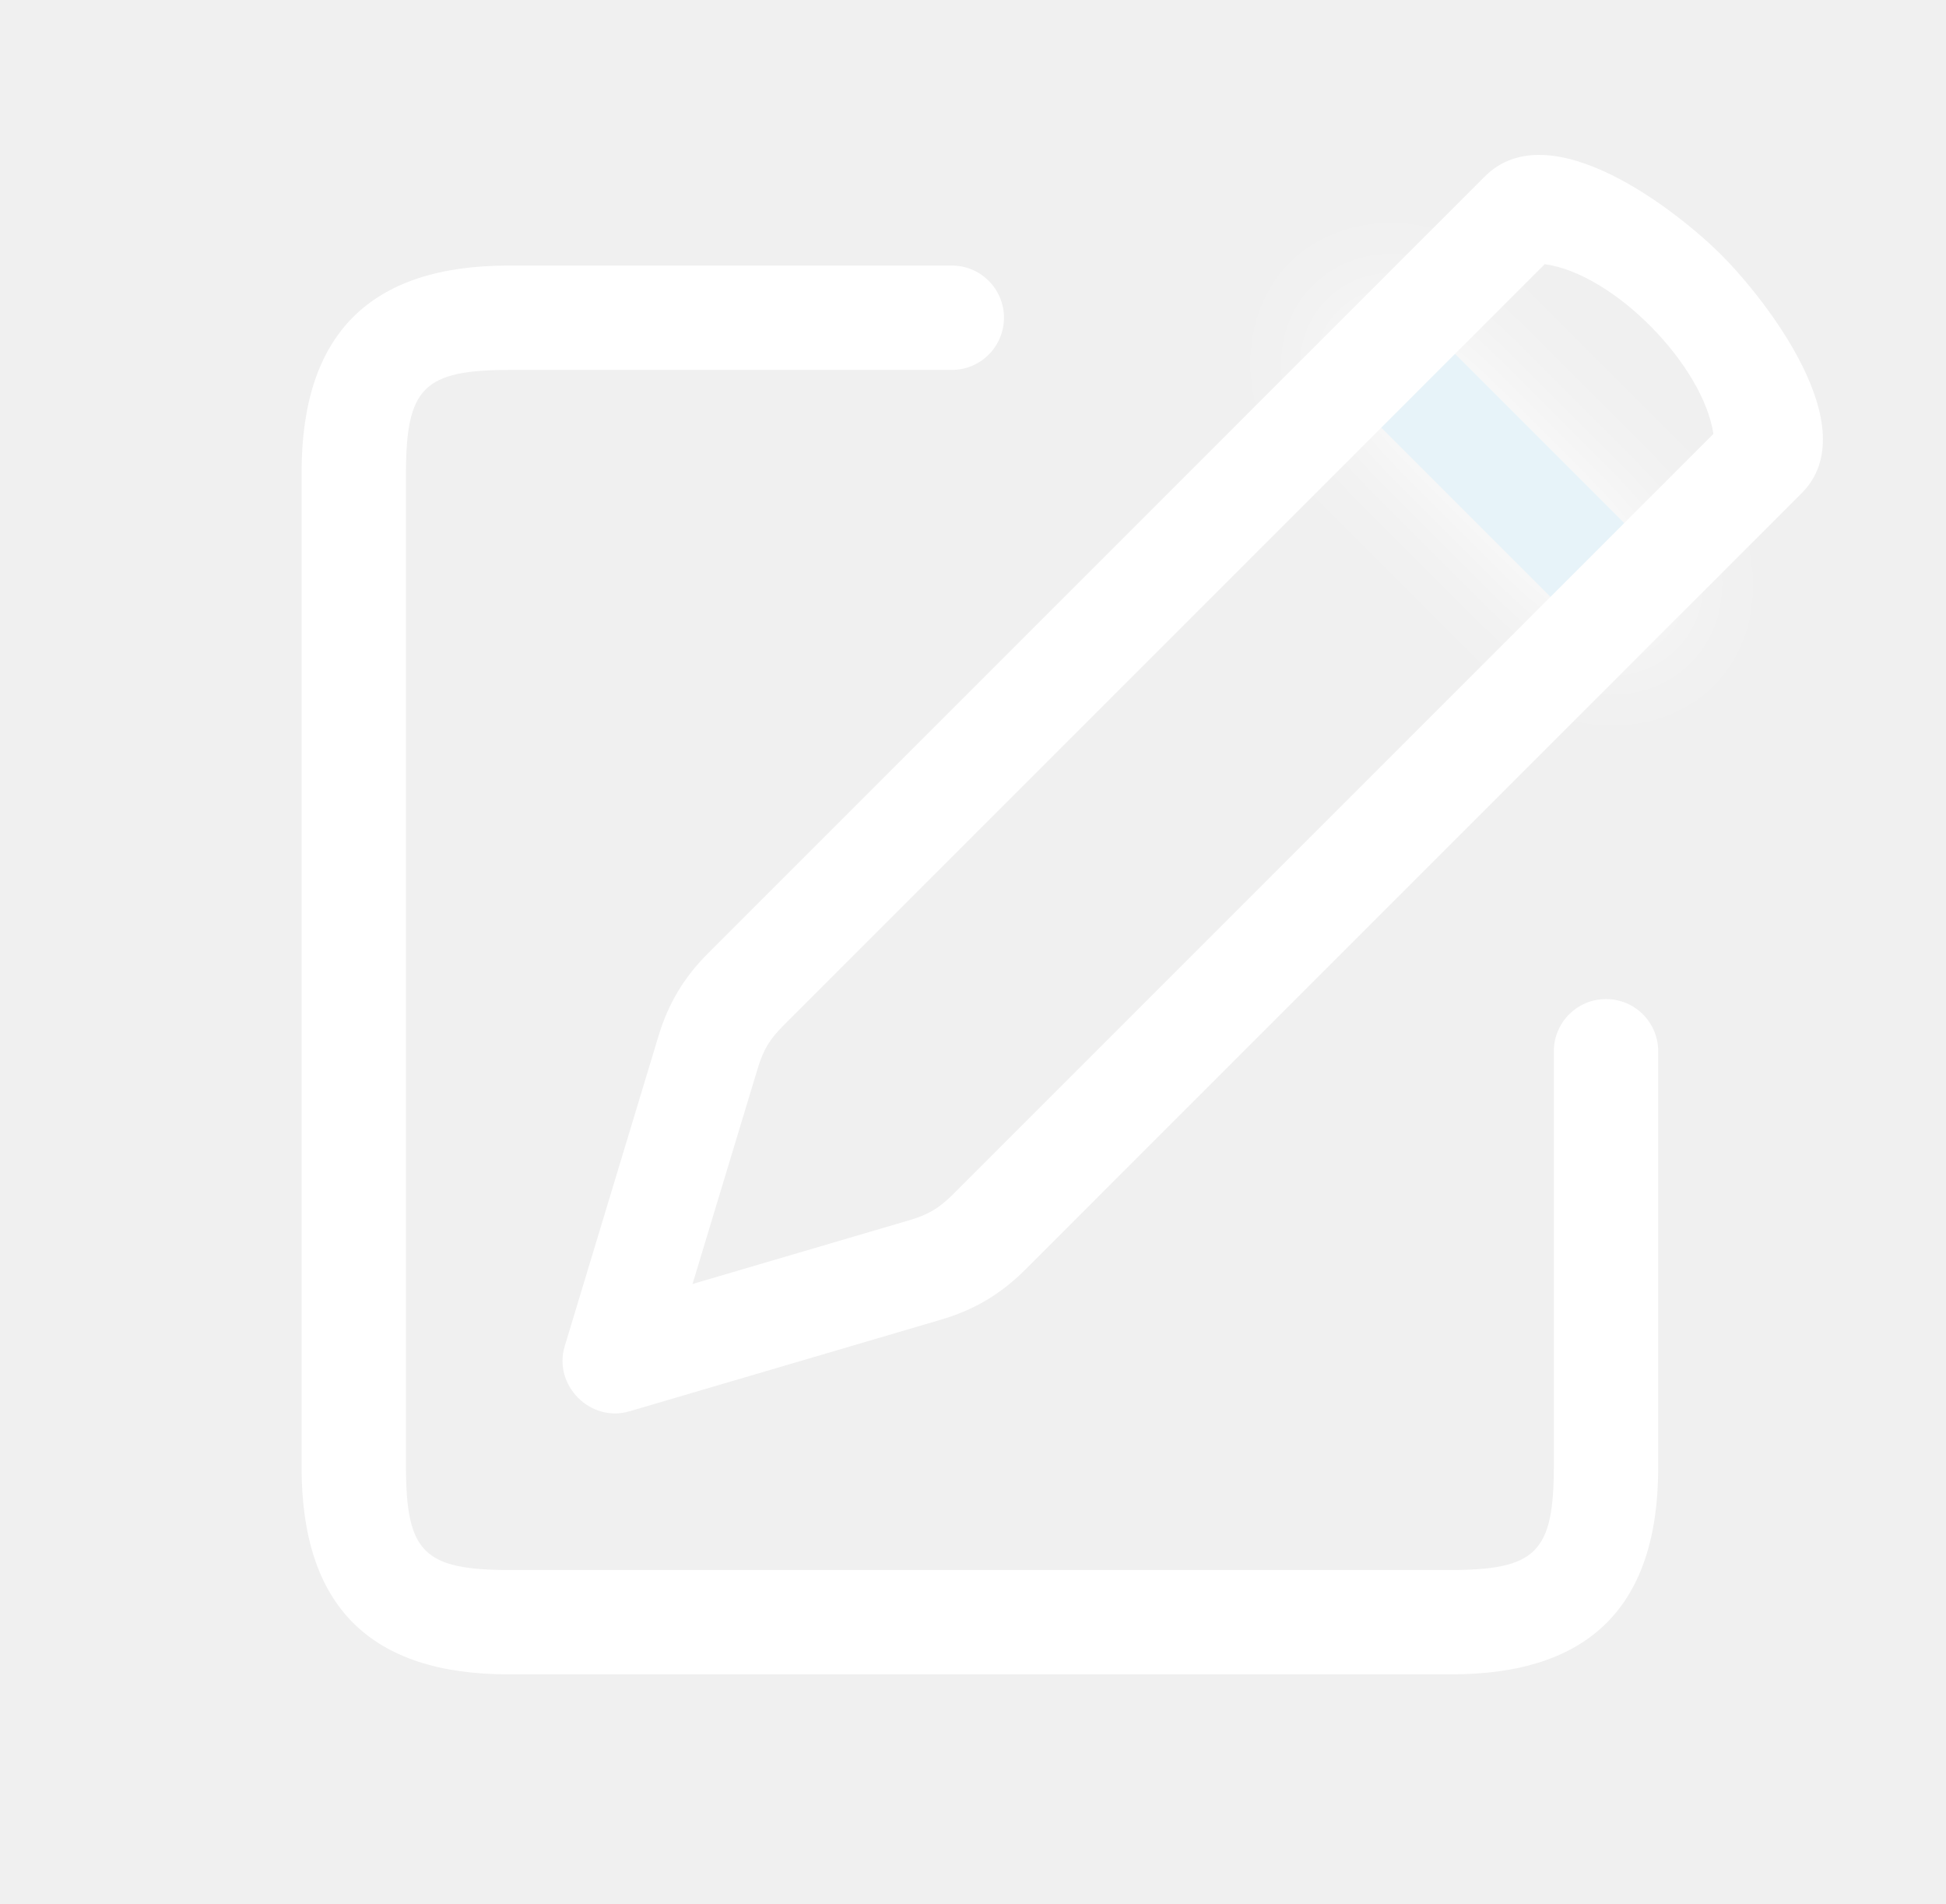
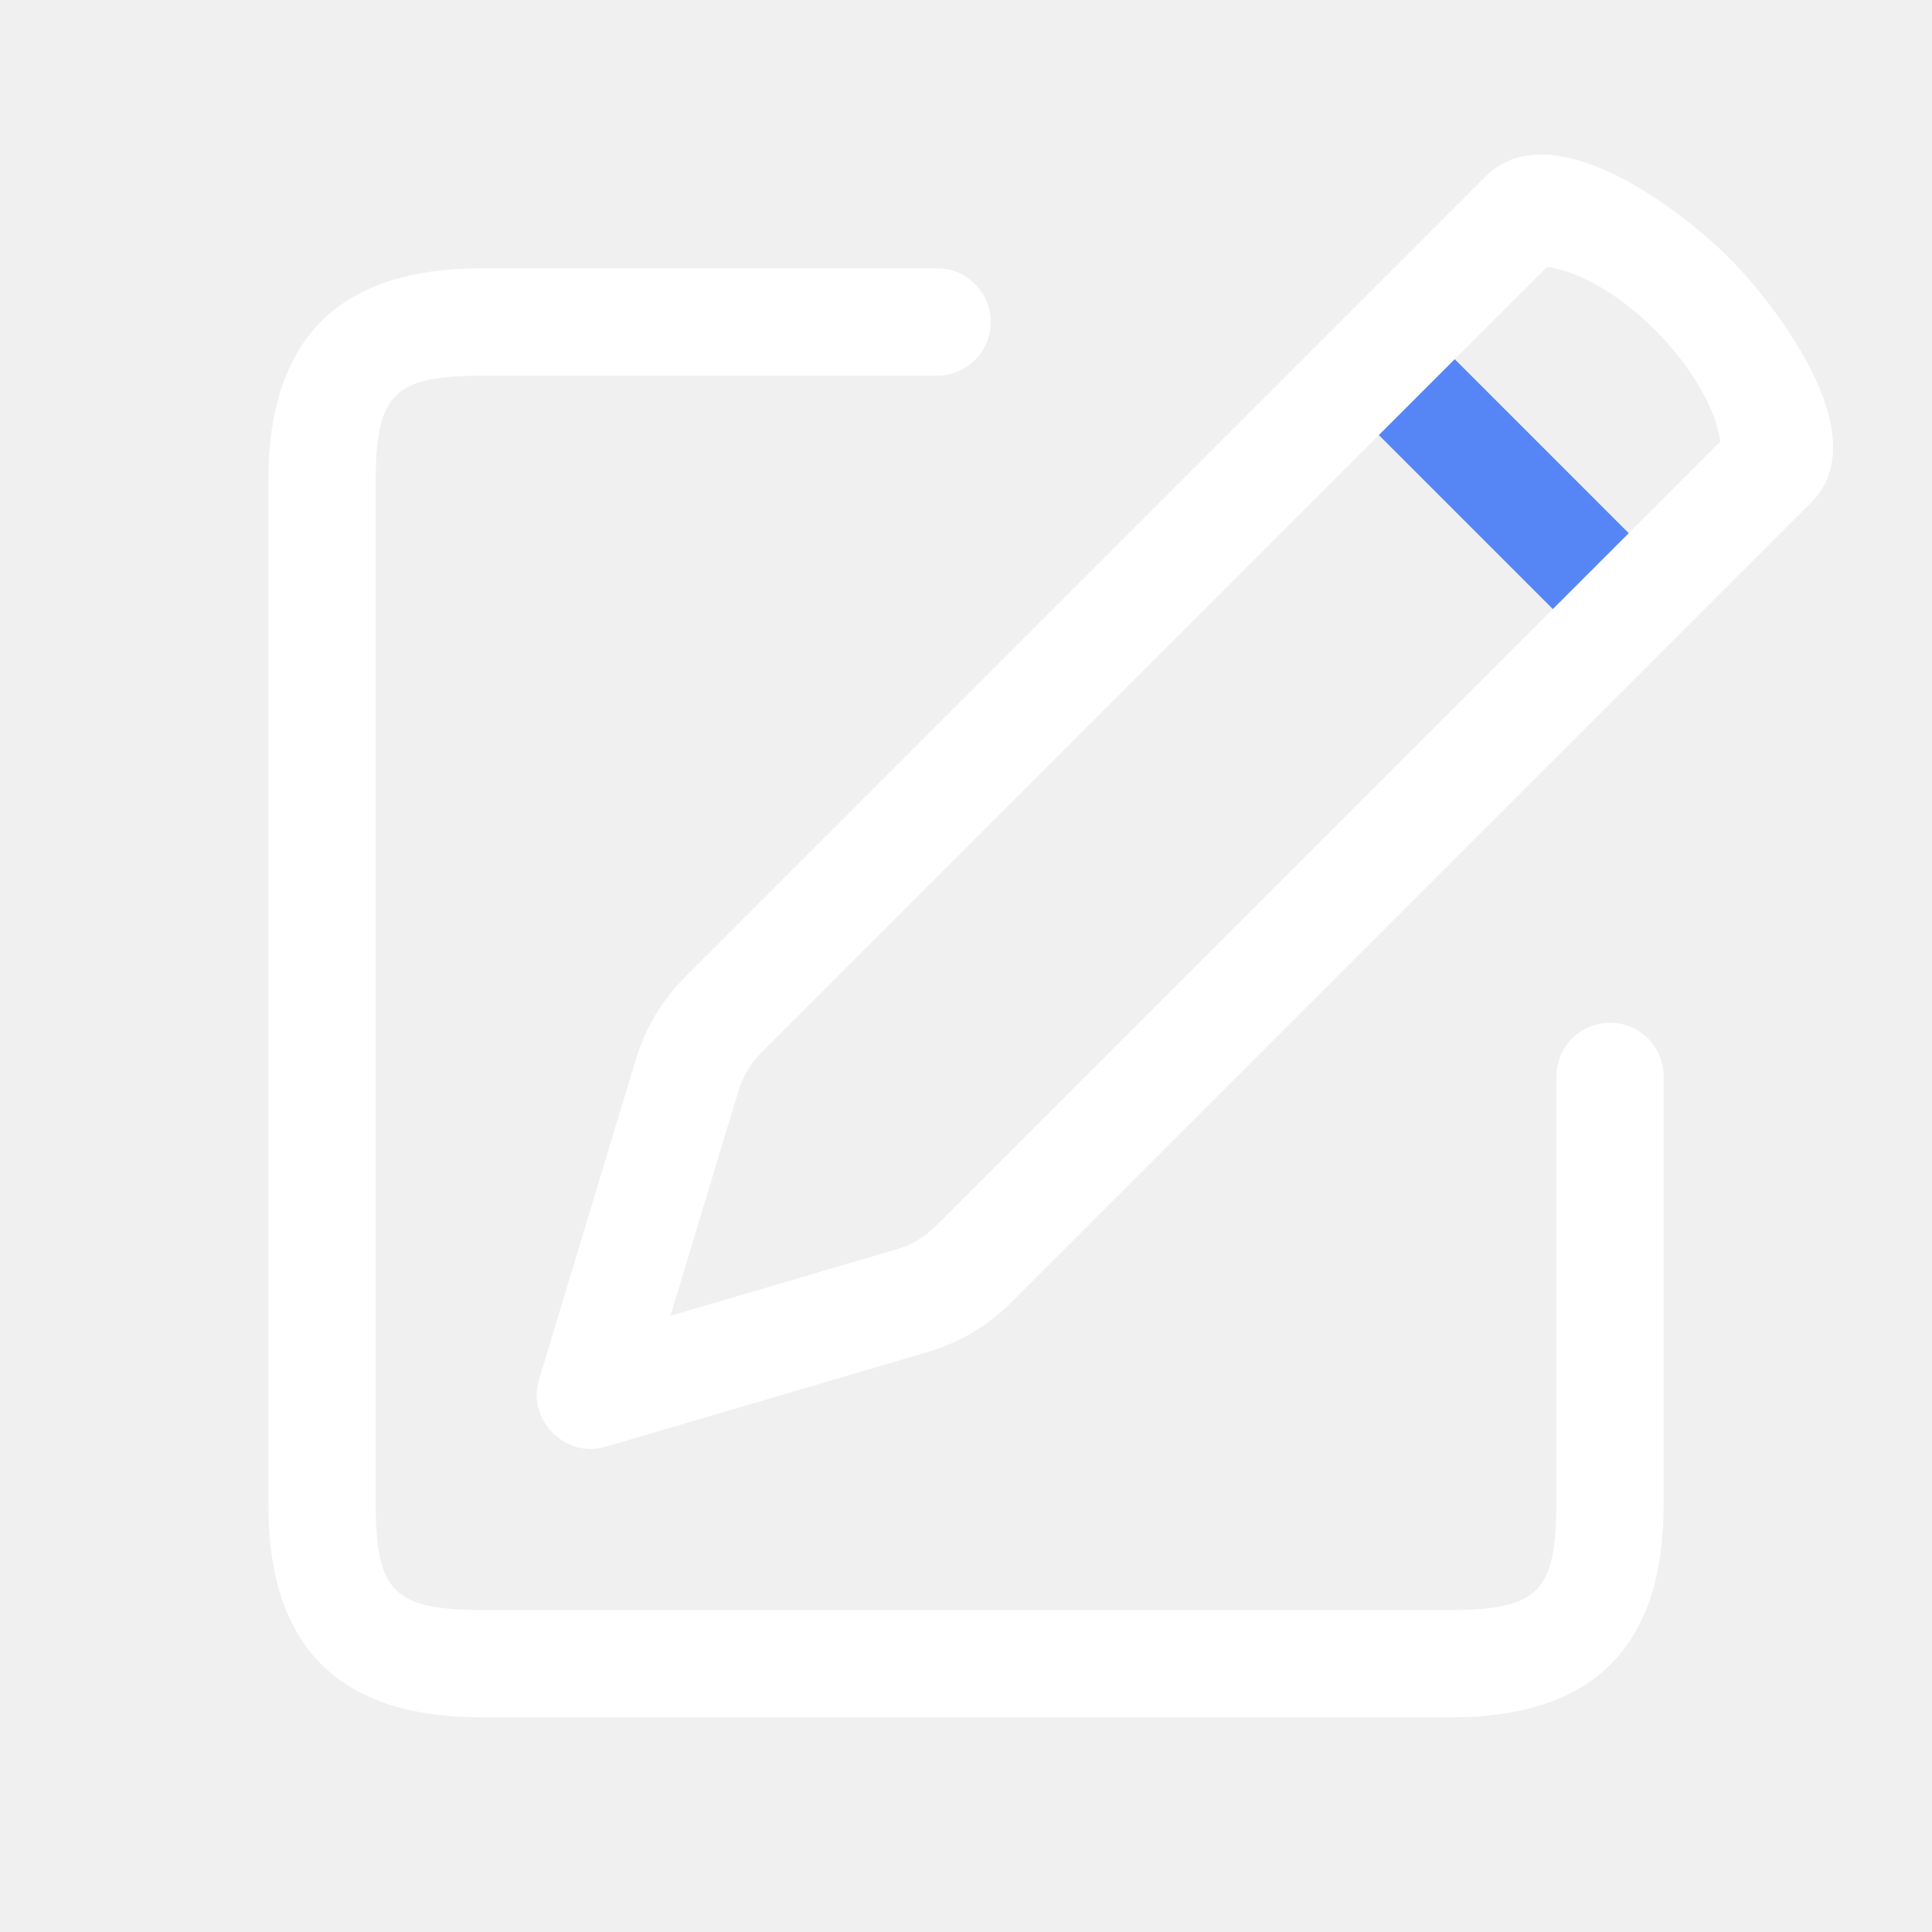
- <svg xmlns="http://www.w3.org/2000/svg" width="46" height="45" viewBox="0 0 46 45" fill="none">
-   <g filter="url(#filter0_d)">
-     <path d="M32.88 6.85L39.857 13.827L38.113 15.571L31.136 8.594L32.88 6.85Z" fill="#E7F3F9" />
-   </g>
-   <path fill-rule="evenodd" clip-rule="evenodd" d="M16.744 22.527C16.166 23.104 15.798 23.718 15.562 24.5L15.562 24.501L13.349 31.821C13.07 32.742 13.954 33.633 14.877 33.361L22.233 31.197C23.03 30.963 23.654 30.593 24.241 30.006L42.587 11.659C44.135 10.112 41.713 7.048 40.685 6.021C39.655 4.992 36.645 2.626 35.099 4.171L16.744 22.527ZM40.502 10.257L22.535 28.224C22.195 28.563 21.947 28.71 21.487 28.846L16.37 30.351L17.908 25.265C18.044 24.814 18.192 24.567 18.525 24.235L36.515 6.244C38.155 6.472 40.259 8.634 40.502 10.257Z" fill="white" />
-   <path fill-rule="evenodd" clip-rule="evenodd" d="M12.023 6.277L22.499 6.277C23.18 6.277 23.732 6.829 23.732 7.51C23.732 8.192 23.18 8.744 22.499 8.744H12.062C10.01 8.744 9.596 9.158 9.596 11.211V34.645C9.596 36.698 10.01 37.112 12.062 37.112H34.263C36.316 37.112 36.73 36.698 36.73 34.645V24.849C36.73 24.168 37.282 23.616 37.964 23.616C38.645 23.616 39.197 24.168 39.197 24.849V34.684C39.197 37.962 37.58 39.579 34.303 39.578H12.023C8.746 39.579 7.129 37.962 7.129 34.684V11.171C7.129 7.894 8.746 6.277 12.023 6.277Z" fill="white" />
-   <defs>
-     <filter id="filter0_d" x="28.499" y="4.213" width="13.994" height="13.994" filterUnits="userSpaceOnUse" color-interpolation-filters="sRGB">
-       <feFlood flood-opacity="0" result="BackgroundImageFix" />
-       <feColorMatrix in="SourceAlpha" type="matrix" values="0 0 0 0 0 0 0 0 0 0 0 0 0 0 0 0 0 0 127 0" />
-       <feOffset />
-       <feGaussianBlur stdDeviation="1.318" />
-       <feColorMatrix type="matrix" values="0 0 0 0 1 0 0 0 0 1 0 0 0 0 1 0 0 0 1 0" />
-       <feBlend mode="normal" in2="BackgroundImageFix" result="effect1_dropShadow" />
-       <feBlend mode="normal" in="SourceGraphic" in2="effect1_dropShadow" result="shape" />
-     </filter>
-   </defs>
+ <svg xmlns="http://www.w3.org/2000/svg" width="68" height="68" viewBox="0 0 68 68" fill="none">
+   <path d="M48.882 10.322L59.567 21.007L56.896 23.678L46.211 12.993L48.882 10.322Z" fill="#5686F5" />
+   <path fill-rule="evenodd" clip-rule="evenodd" d="M24.169 34.331C23.285 35.214 22.721 36.155 22.36 37.352L22.359 37.354L18.97 48.565C18.543 49.975 19.898 51.339 21.311 50.923L32.576 47.609C33.796 47.251 34.752 46.684 35.651 45.784L63.748 17.688C66.118 15.318 62.409 10.625 60.835 9.053C59.257 7.476 54.647 3.852 52.28 6.22L24.169 34.331ZM60.553 15.539L33.038 43.055C32.518 43.574 32.137 43.8 31.433 44.008L23.597 46.313L25.952 38.524C26.161 37.833 26.387 37.456 26.897 36.946L54.449 9.394C56.96 9.743 60.181 13.055 60.553 15.539Z" fill="white" />
+   <path fill-rule="evenodd" clip-rule="evenodd" d="M16.939 9.444L32.983 9.444C34.026 9.444 34.872 10.29 34.872 11.333C34.872 12.377 34.026 13.222 32.983 13.222H17C13.856 13.222 13.222 13.856 13.222 17V52.889C13.222 56.033 13.856 56.667 17 56.667H51C54.144 56.667 54.778 56.033 54.778 52.889V37.887C54.778 36.844 55.623 35.998 56.667 35.998C57.71 35.998 58.556 36.844 58.556 37.887V52.949C58.556 57.968 56.079 60.445 51.06 60.444H16.939C11.921 60.445 9.444 57.968 9.444 52.949V16.94C9.444 11.921 11.921 9.444 16.939 9.444Z" fill="white" />
</svg>
